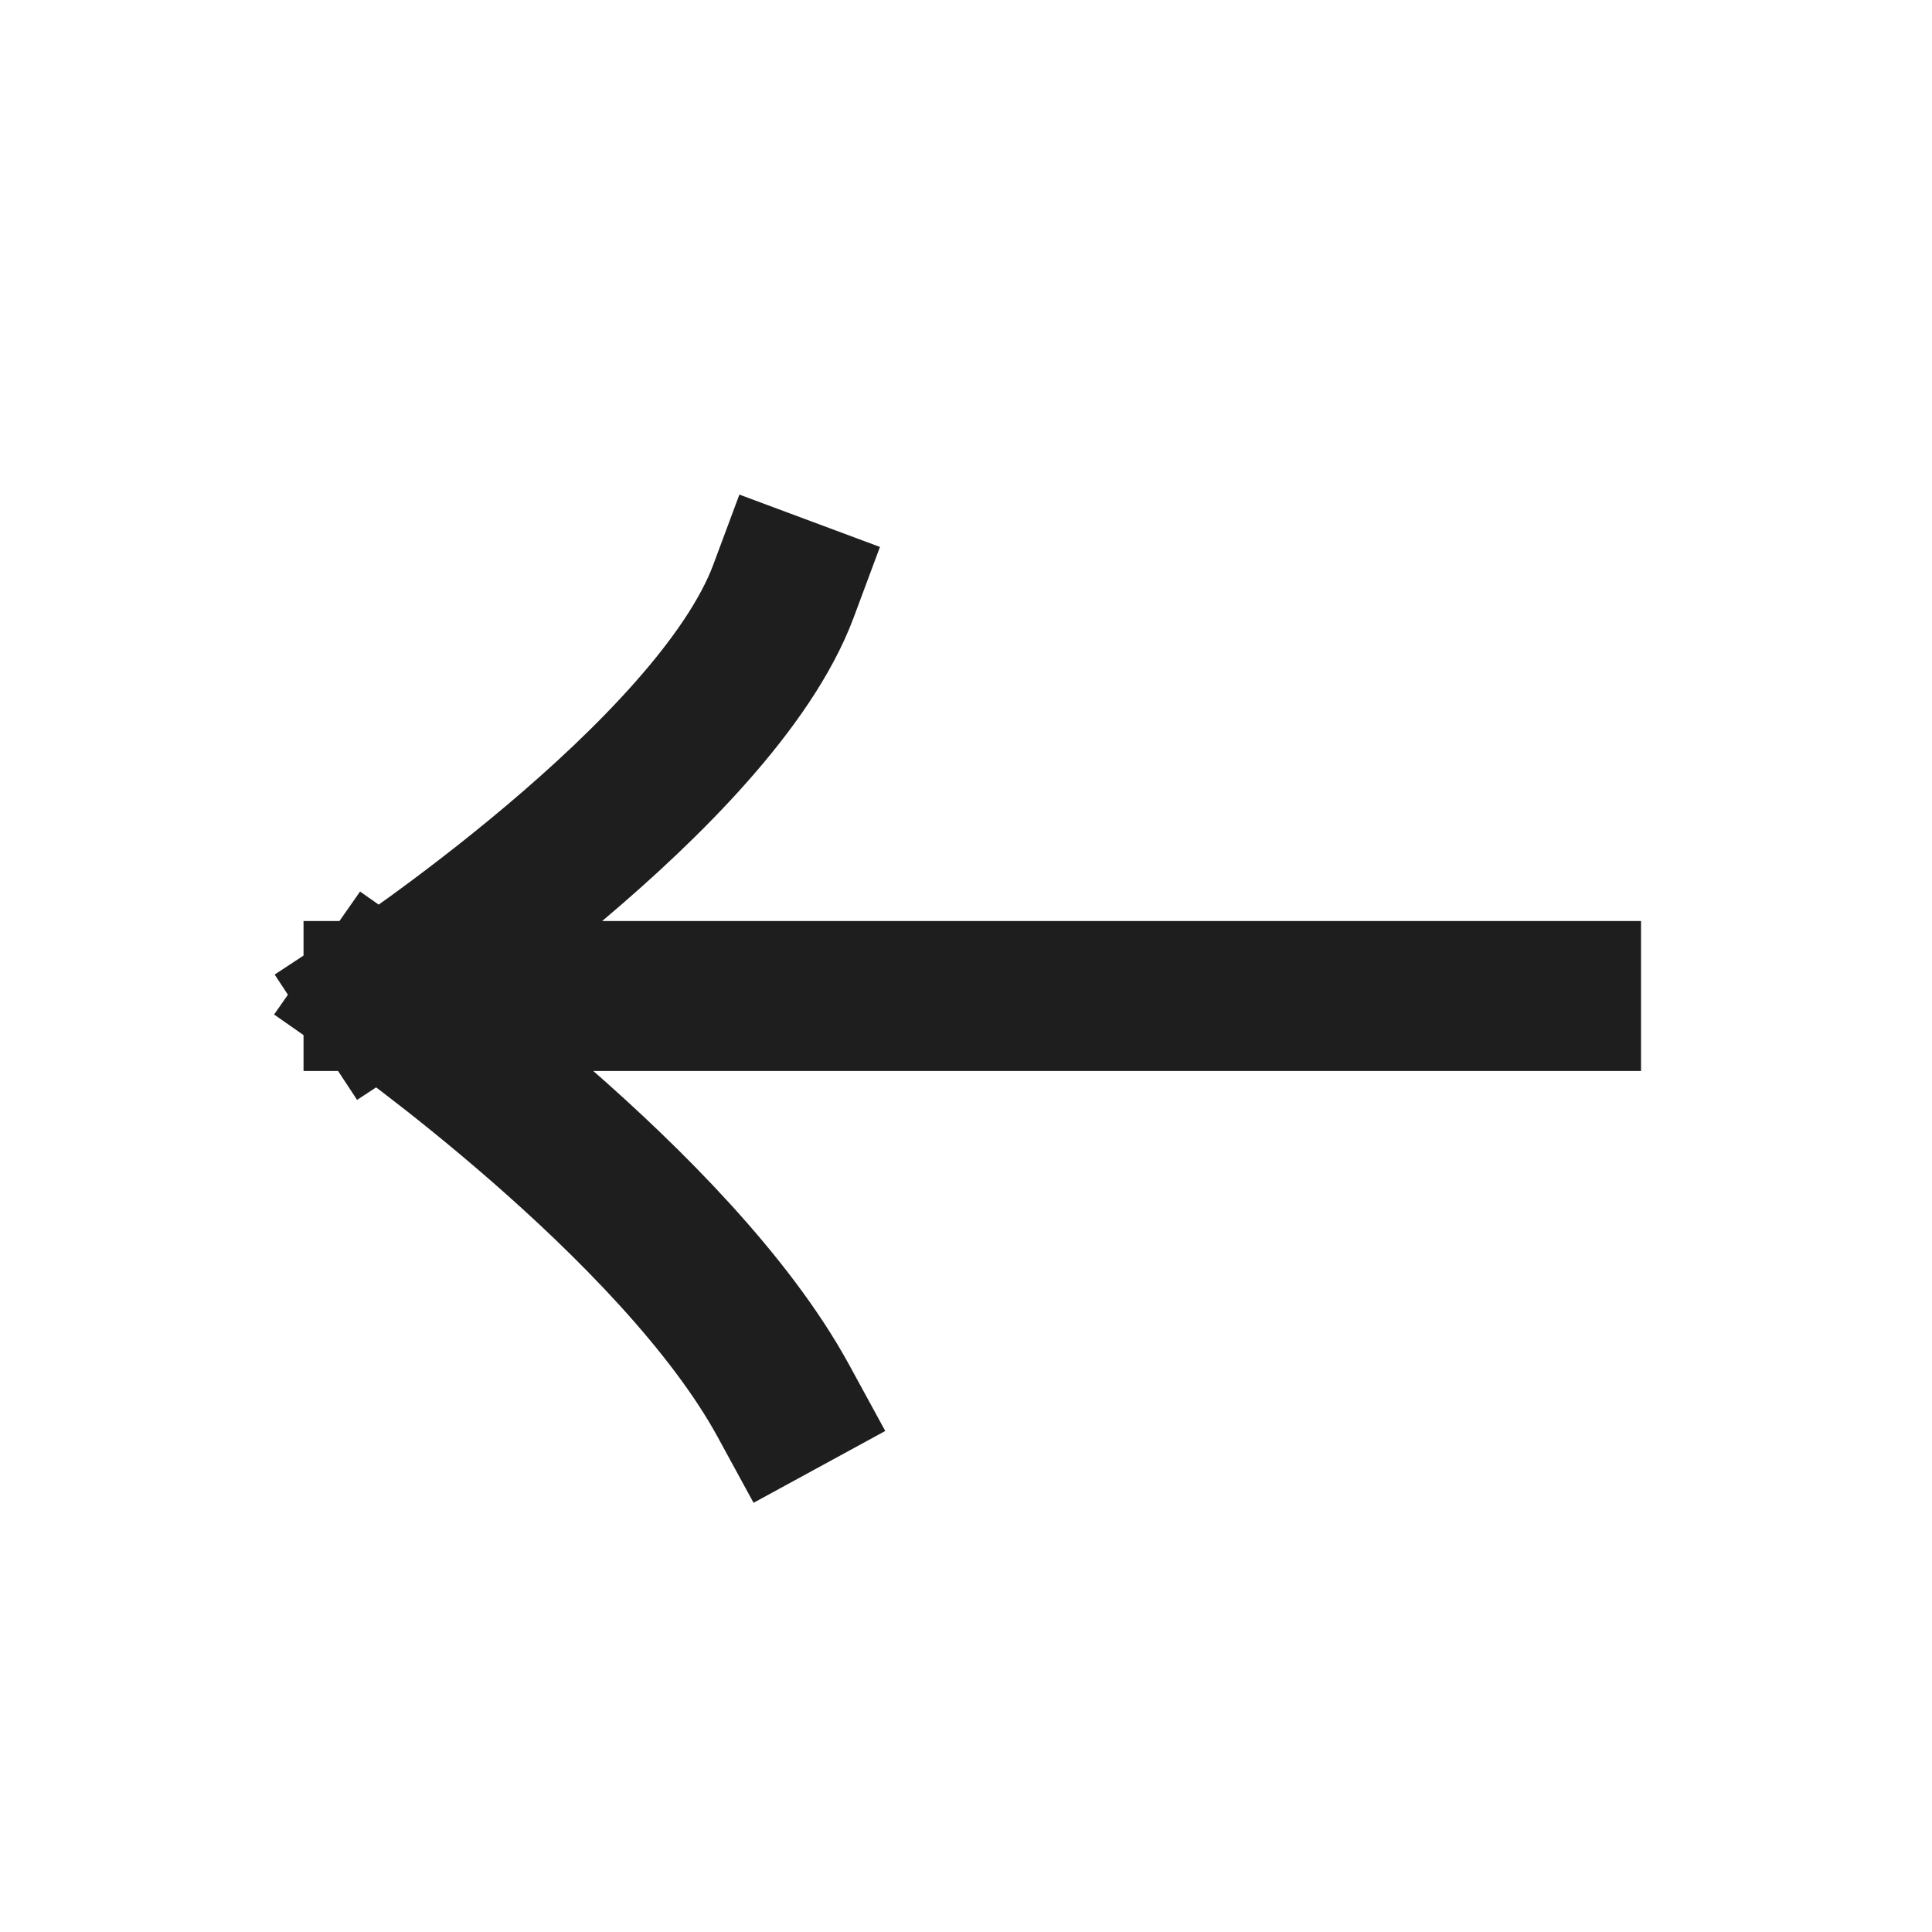
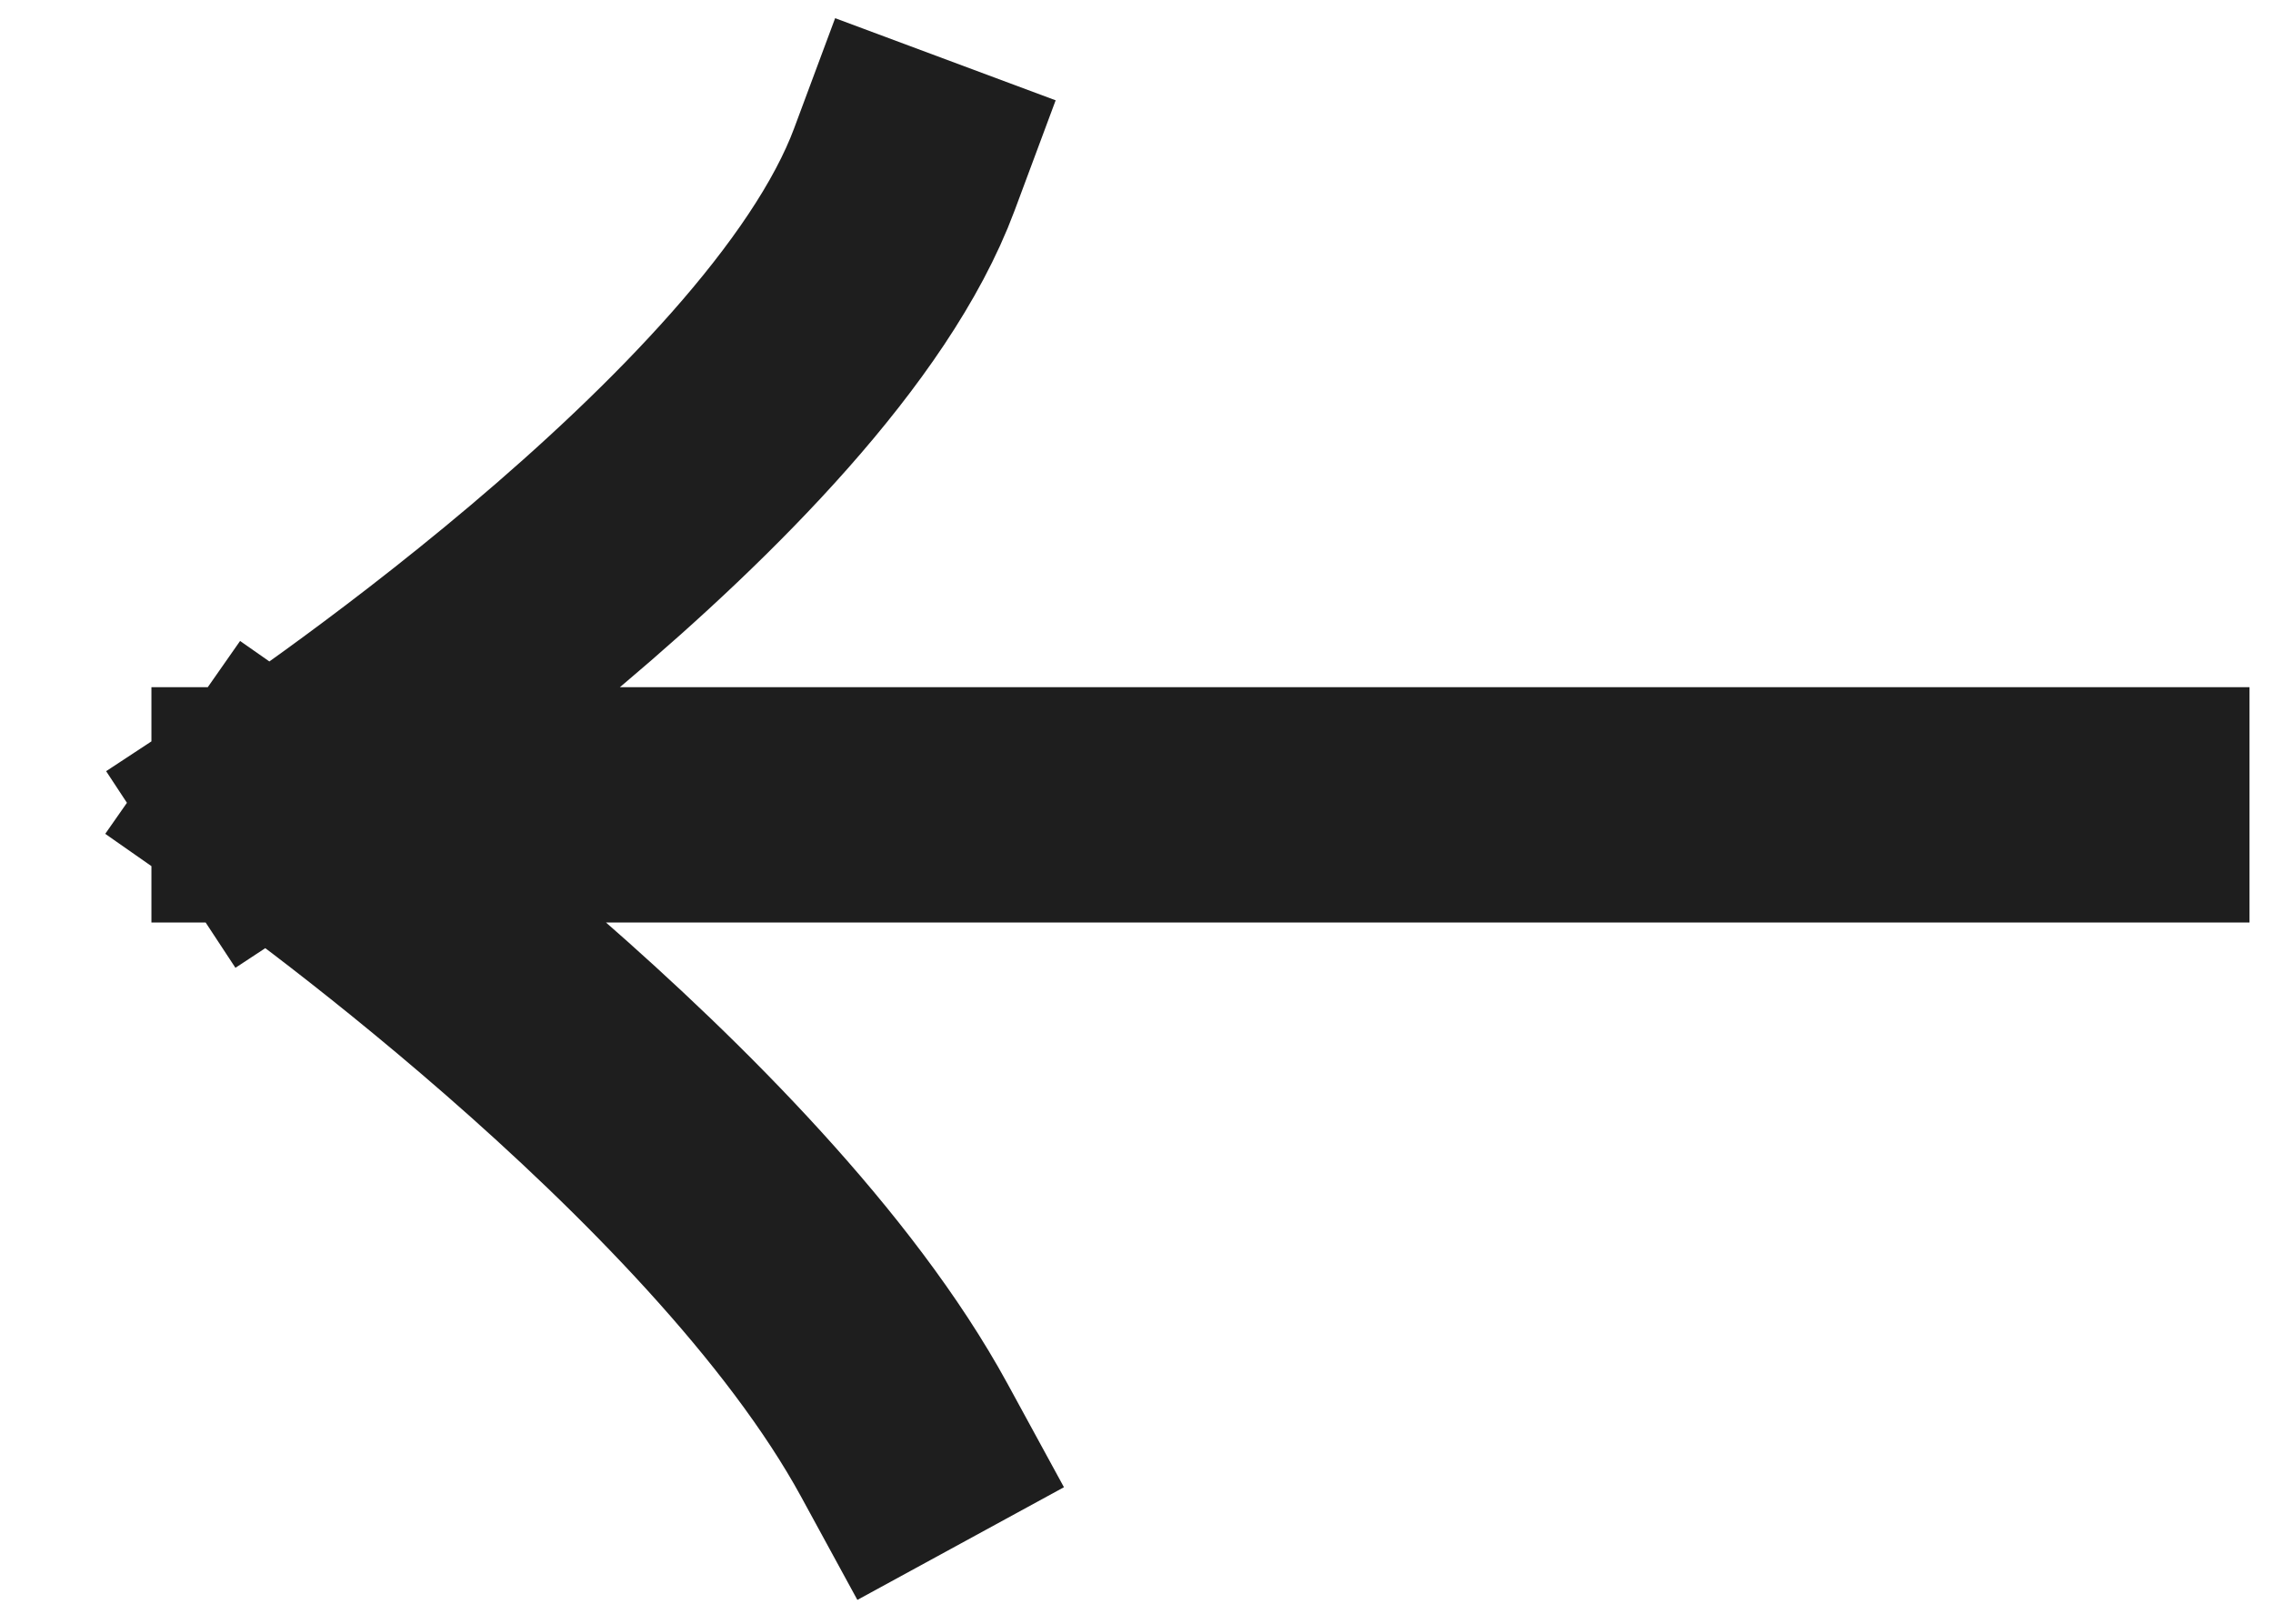
- <svg xmlns="http://www.w3.org/2000/svg" width="28" height="28" viewBox="0 0 28 28" fill="none">
-   <path d="M22.696 14.435H5.486M5.486 14.435C5.486 14.435 10.364 11.227 11.355 8.566M5.486 14.435C5.486 14.435 9.798 17.45 11.355 20.305" stroke="#1E1E1E" stroke-width="2.174" stroke-linecap="square" />
+ <svg xmlns="http://www.w3.org/2000/svg" width="21" height="15" viewBox="0 0 21 15" fill="none">
+   <path d="M19.696 7.435H2.486M2.486 7.435C2.486 7.435 7.364 4.227 8.355 1.566M2.486 7.435C2.486 7.435 6.798 10.45 8.355 13.305" stroke="#1E1E1E" stroke-width="2.174" stroke-linecap="square" />
</svg>
